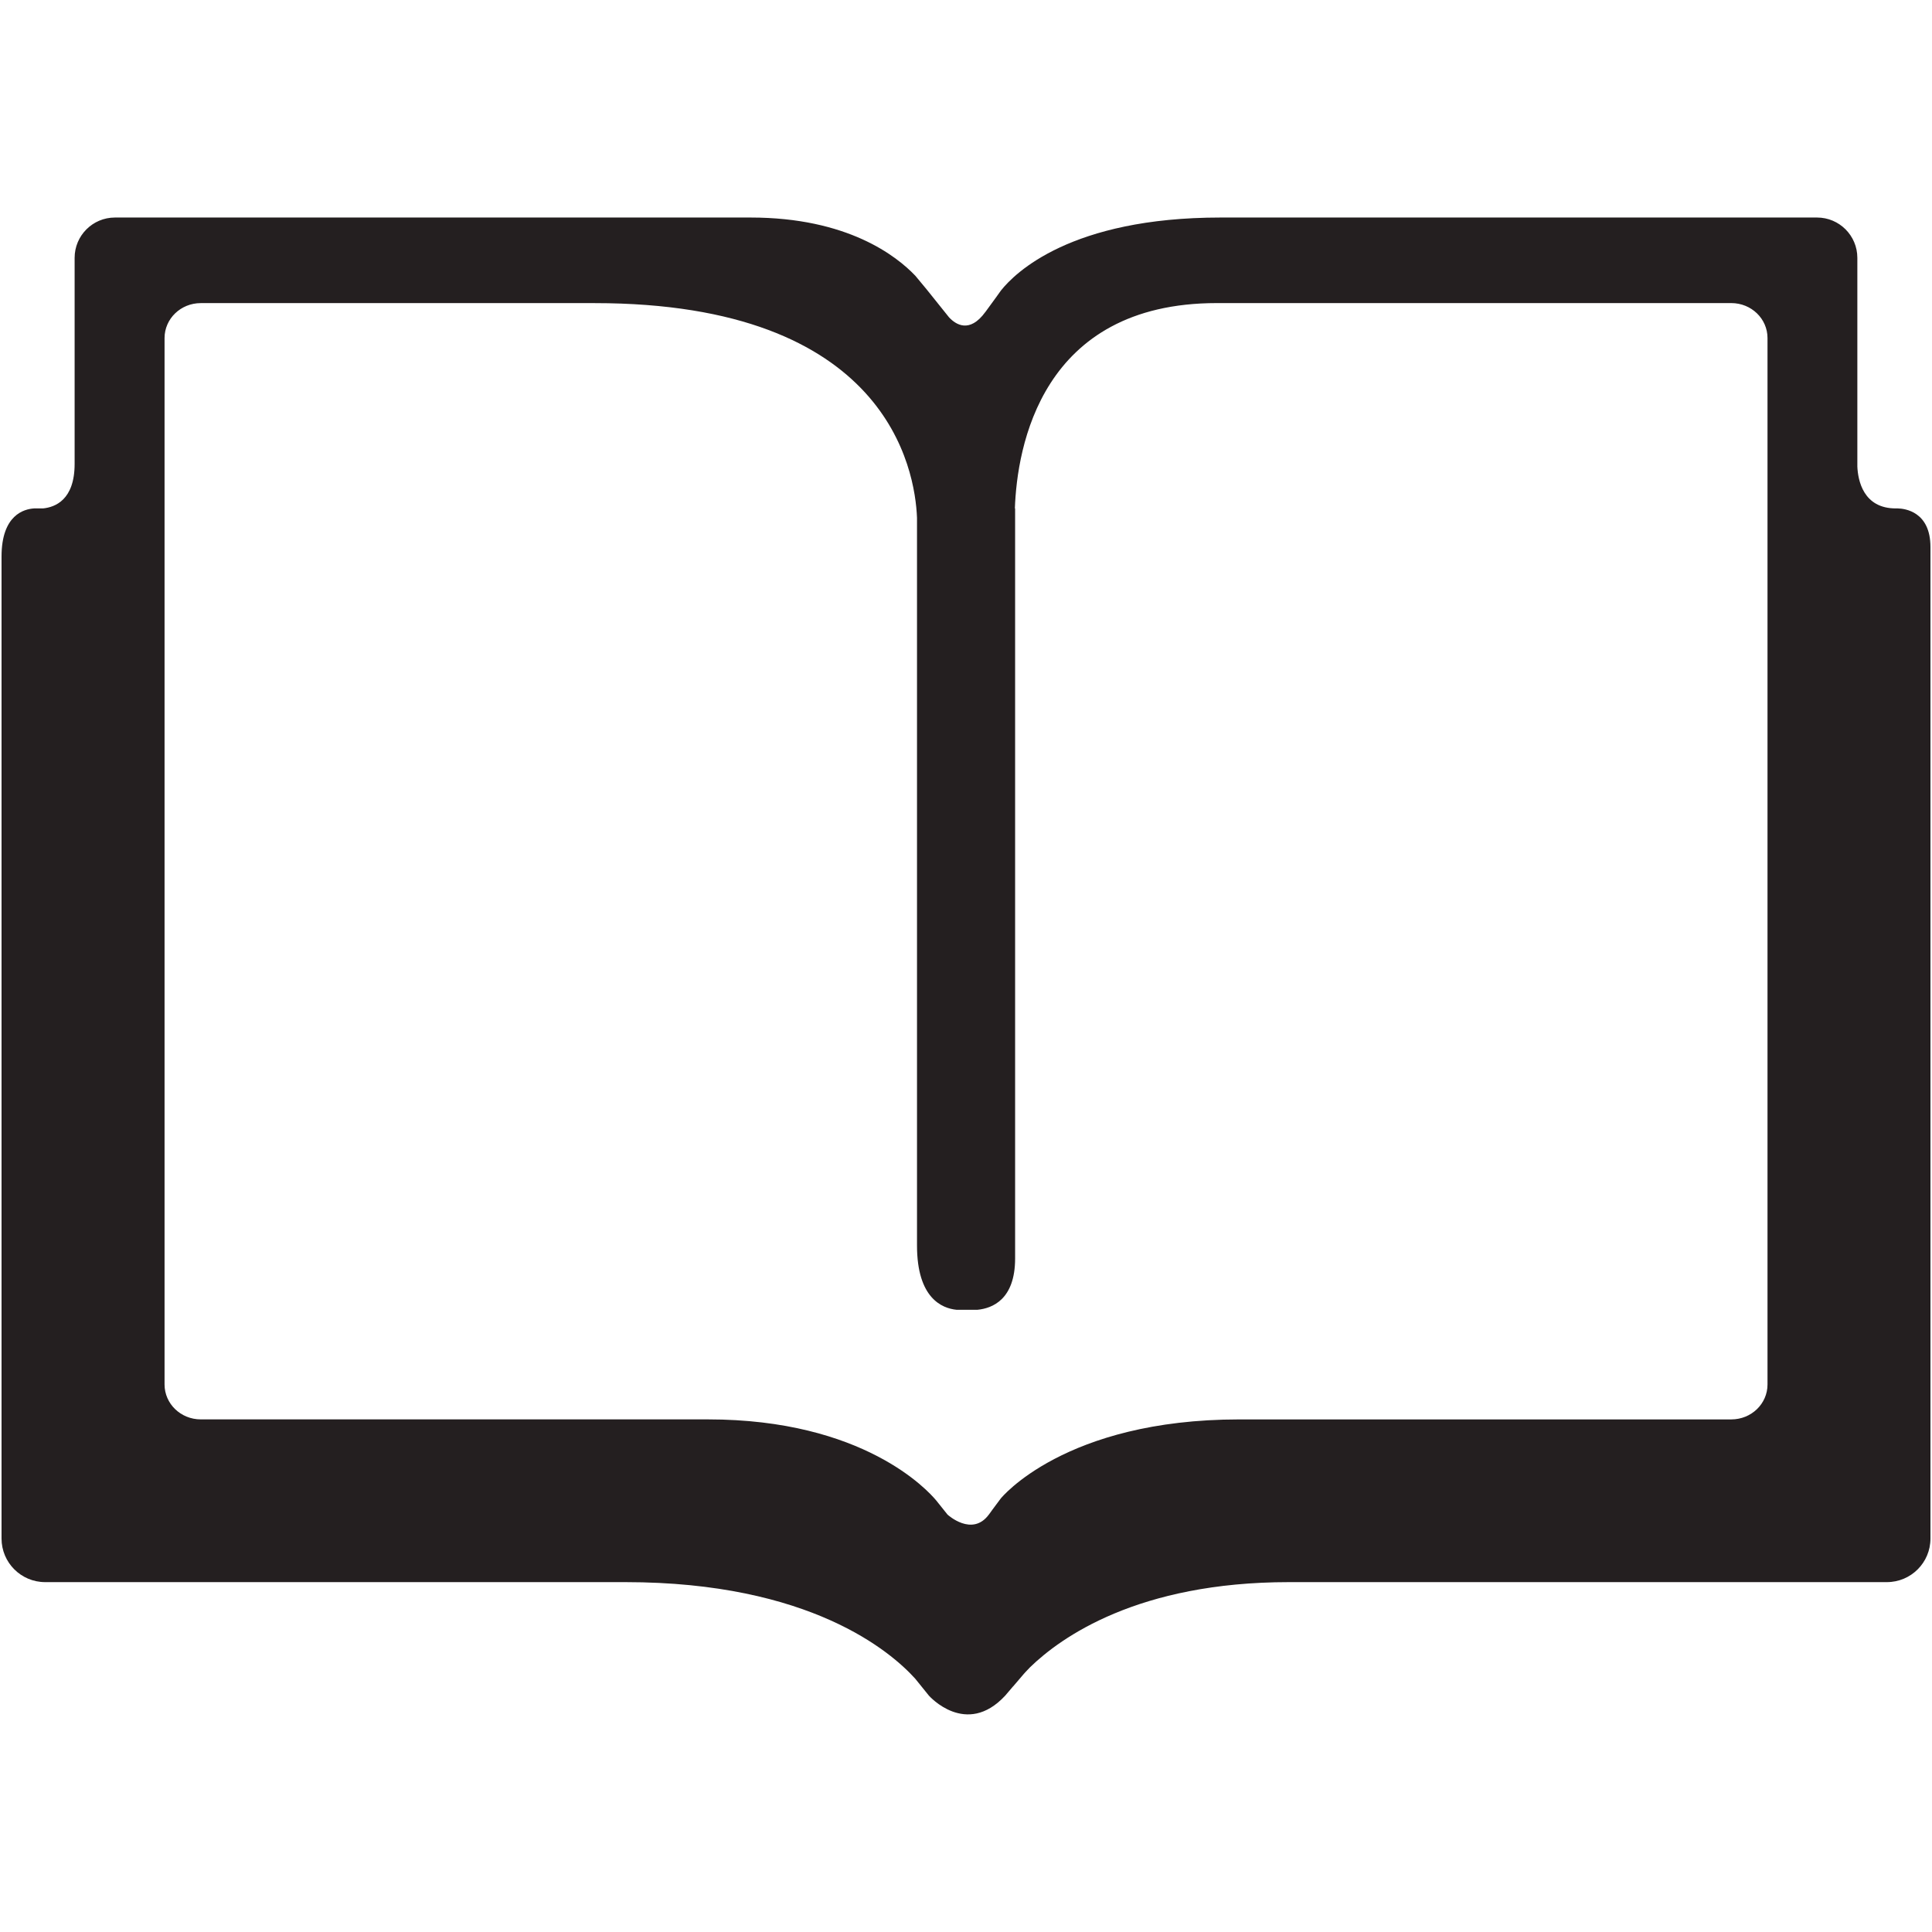
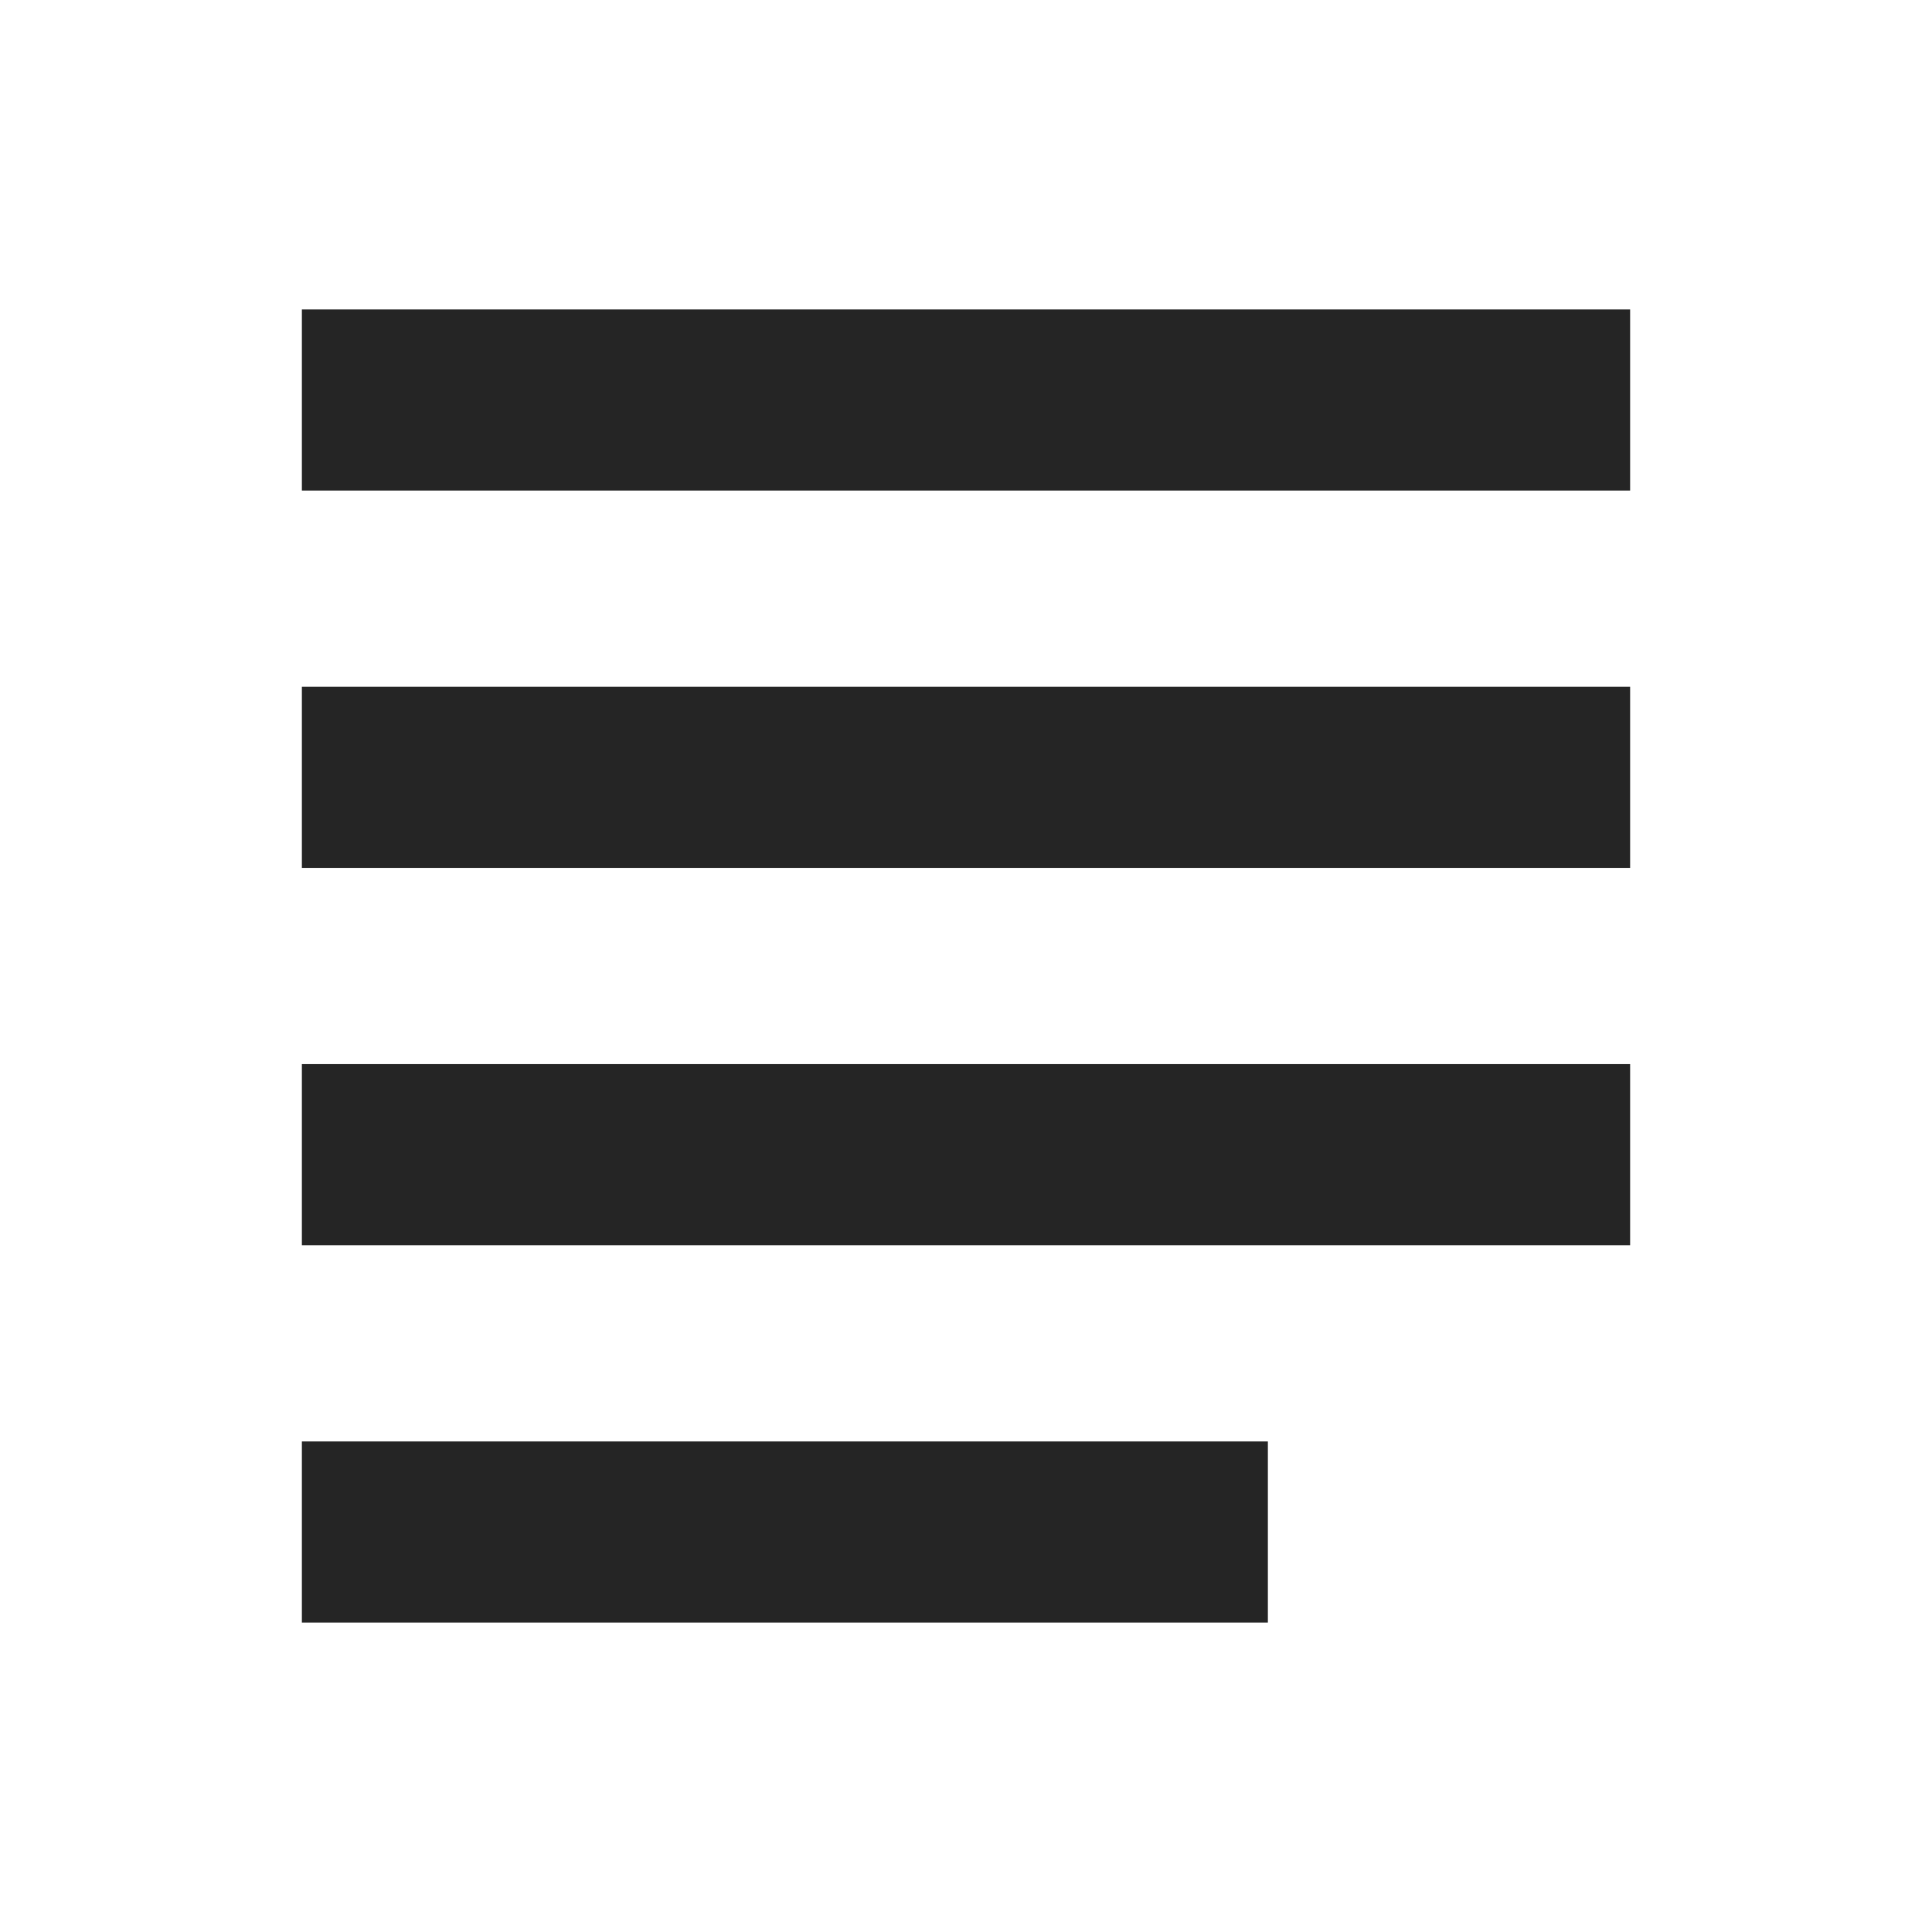
- <svg xmlns="http://www.w3.org/2000/svg" enable-background="new 0 0 64 64" height="64px" id="Layer_1" version="1.1" viewBox="0 0 64 64" width="64px" xml:space="preserve">
-   <path d="M62.869,16.842h-0.057c-1.096,0.007-1.266-0.945-1.285-1.387V8.542c0-0.738-0.598-1.336-1.334-1.336H40.428  c-4.959,0-6.809,1.838-7.268,2.415l-0.126,0.175l-0.001,0.003l-0.391,0.536c-0.001,0-0.001,0-0.001,0  c-0.525,0.721-0.982,0.414-1.202,0.178l-0.748-0.933l-0.37-0.446c-0.622-0.653-2.243-1.928-5.456-1.928H3.808  c-0.738,0-1.336,0.598-1.336,1.336v6.825c0,1.195-0.649,1.435-1.047,1.475H1.129c-0.324,0.02-1.078,0.208-1.078,1.595v32.529  c0,0.798,0.647,1.444,1.445,1.444h19.218c6.131,0,8.803,2.312,9.604,3.199l0.457,0.566h0.001c0,0,1.226,1.387,2.518,0l0,0  l0.268-0.314v0.001l0.004-0.003l0.342-0.4c0.01-0.012,0.092-0.104,0.211-0.226c1.023-0.995,3.58-2.823,8.58-2.823h19.805  c0.799,0,1.445-0.646,1.445-1.444V18.122C63.949,16.946,63.098,16.848,62.869,16.842z M58.551,45.862  c0,0.641-0.535,1.158-1.201,1.158H41.055c-5.799,0-7.904,2.62-7.904,2.62l-0.267,0.358l-0.125,0.173c-0.001,0-0.001,0-0.001,0  c-0.553,0.751-1.366,0.006-1.37,0.002l-0.375-0.469c-0.278-0.334-2.408-2.685-7.563-2.685h-16.8c-0.663,0-1.199-0.518-1.199-1.158  V11.199c0-0.64,0.536-1.158,1.199-1.158h13.043c9.702,0,10.621,5.511,10.684,7.112v24.106c0,1.752,0.835,2.081,1.306,2.129h0.701  c0.48-0.048,1.243-0.333,1.243-1.7V16.842h-0.008c0.072-2.005,0.854-6.802,6.689-6.802H57.35c0.666,0,1.201,0.518,1.201,1.158  V45.862z" fill="#241F20" />
+ <svg xmlns="http://www.w3.org/2000/svg" fill="none" height="256" viewBox="0 0 256 256" width="256">
+   <path clip-rule="evenodd" d="M216 41H40V65H216V41ZM40 91H216V115H40V91ZM216 141H40V165H216V141ZM168 191H40V215H168V191Z" fill="#252525" fill-rule="evenodd" />
</svg>
